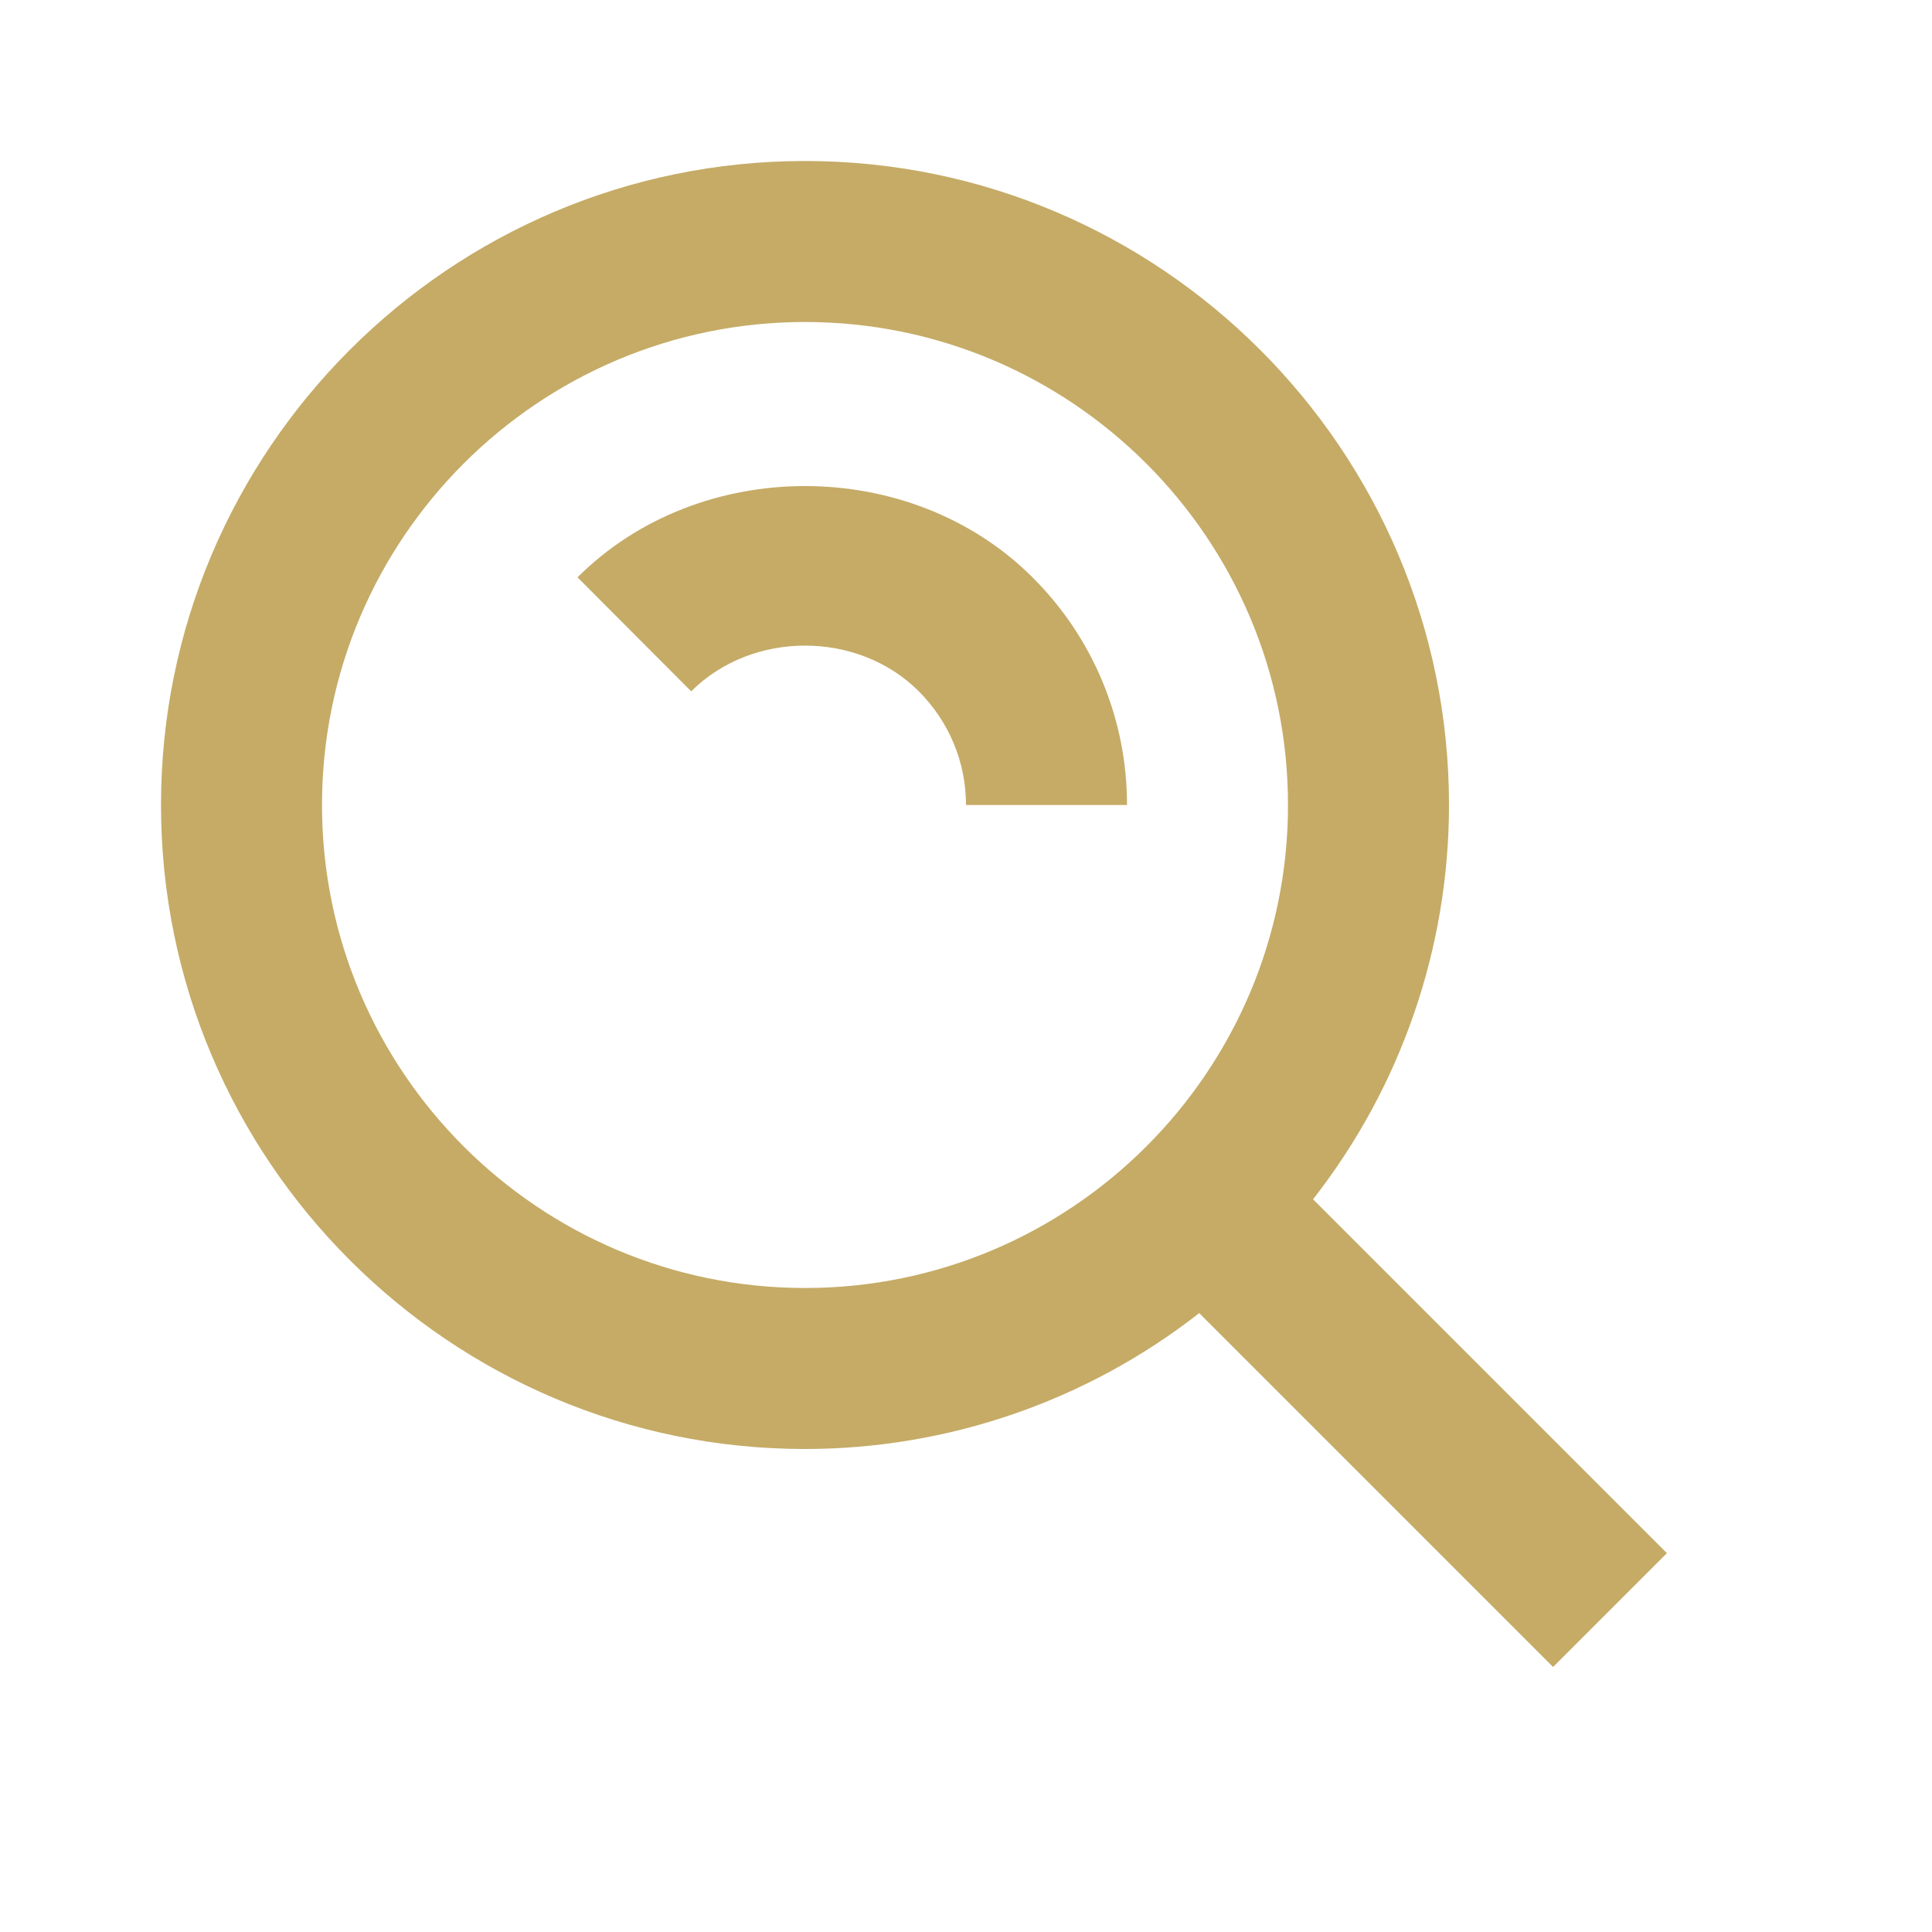
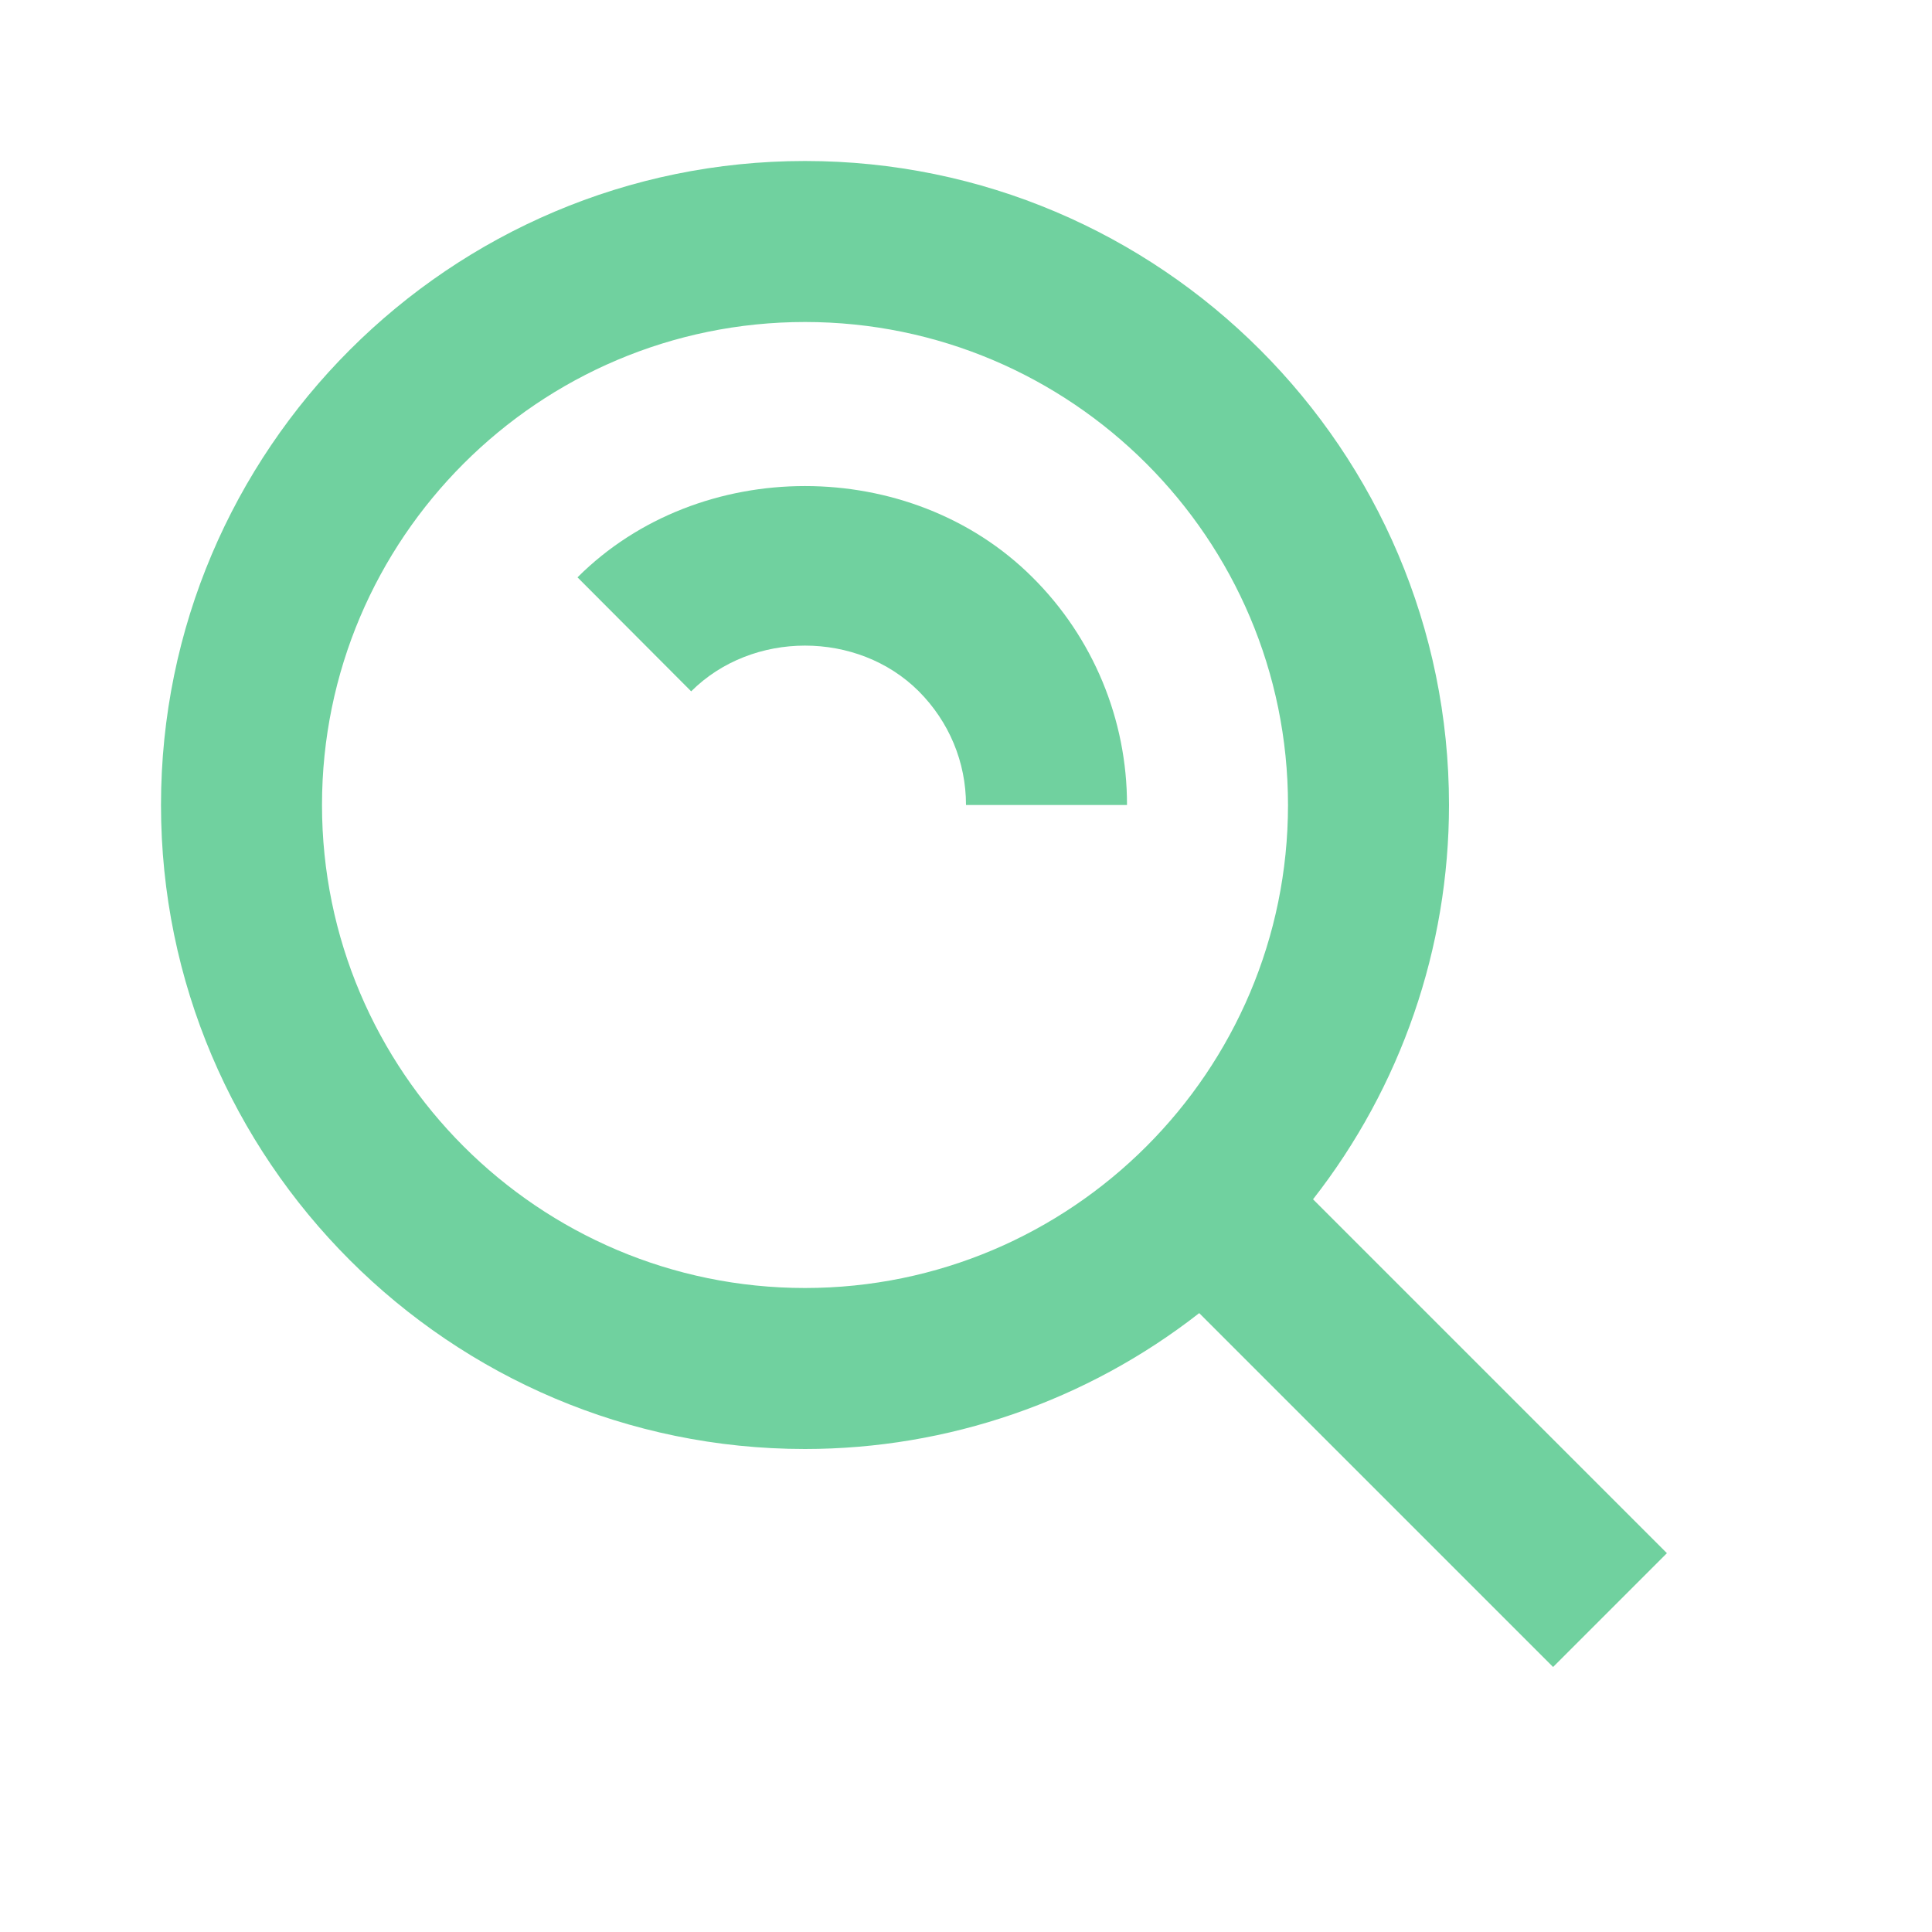
- <svg xmlns="http://www.w3.org/2000/svg" width="24" height="24" viewBox="0 0 24 24" style="fill: #C5AB66;transform: ;msFilter:;">
+ <svg xmlns="http://www.w3.org/2000/svg" width="24" height="24" viewBox="0 0 24 24" style="fill: #70d19f;transform: ;msFilter:;">
  <path d="M10 18a7.952 7.952 0 0 0 4.897-1.688l4.396 4.396 1.414-1.414-4.396-4.396A7.952 7.952 0 0 0 18 10c0-4.411-3.589-8-8-8s-8 3.589-8 8 3.589 8 8 8zm0-14c3.309 0 6 2.691 6 6s-2.691 6-6 6-6-2.691-6-6 2.691-6 6-6z" />
  <path d="M11.412 8.586c.379.38.588.882.588 1.414h2a3.977 3.977 0 0 0-1.174-2.828c-1.514-1.512-4.139-1.512-5.652 0l1.412 1.416c.76-.758 2.07-.756 2.826-.002z" />
</svg>
